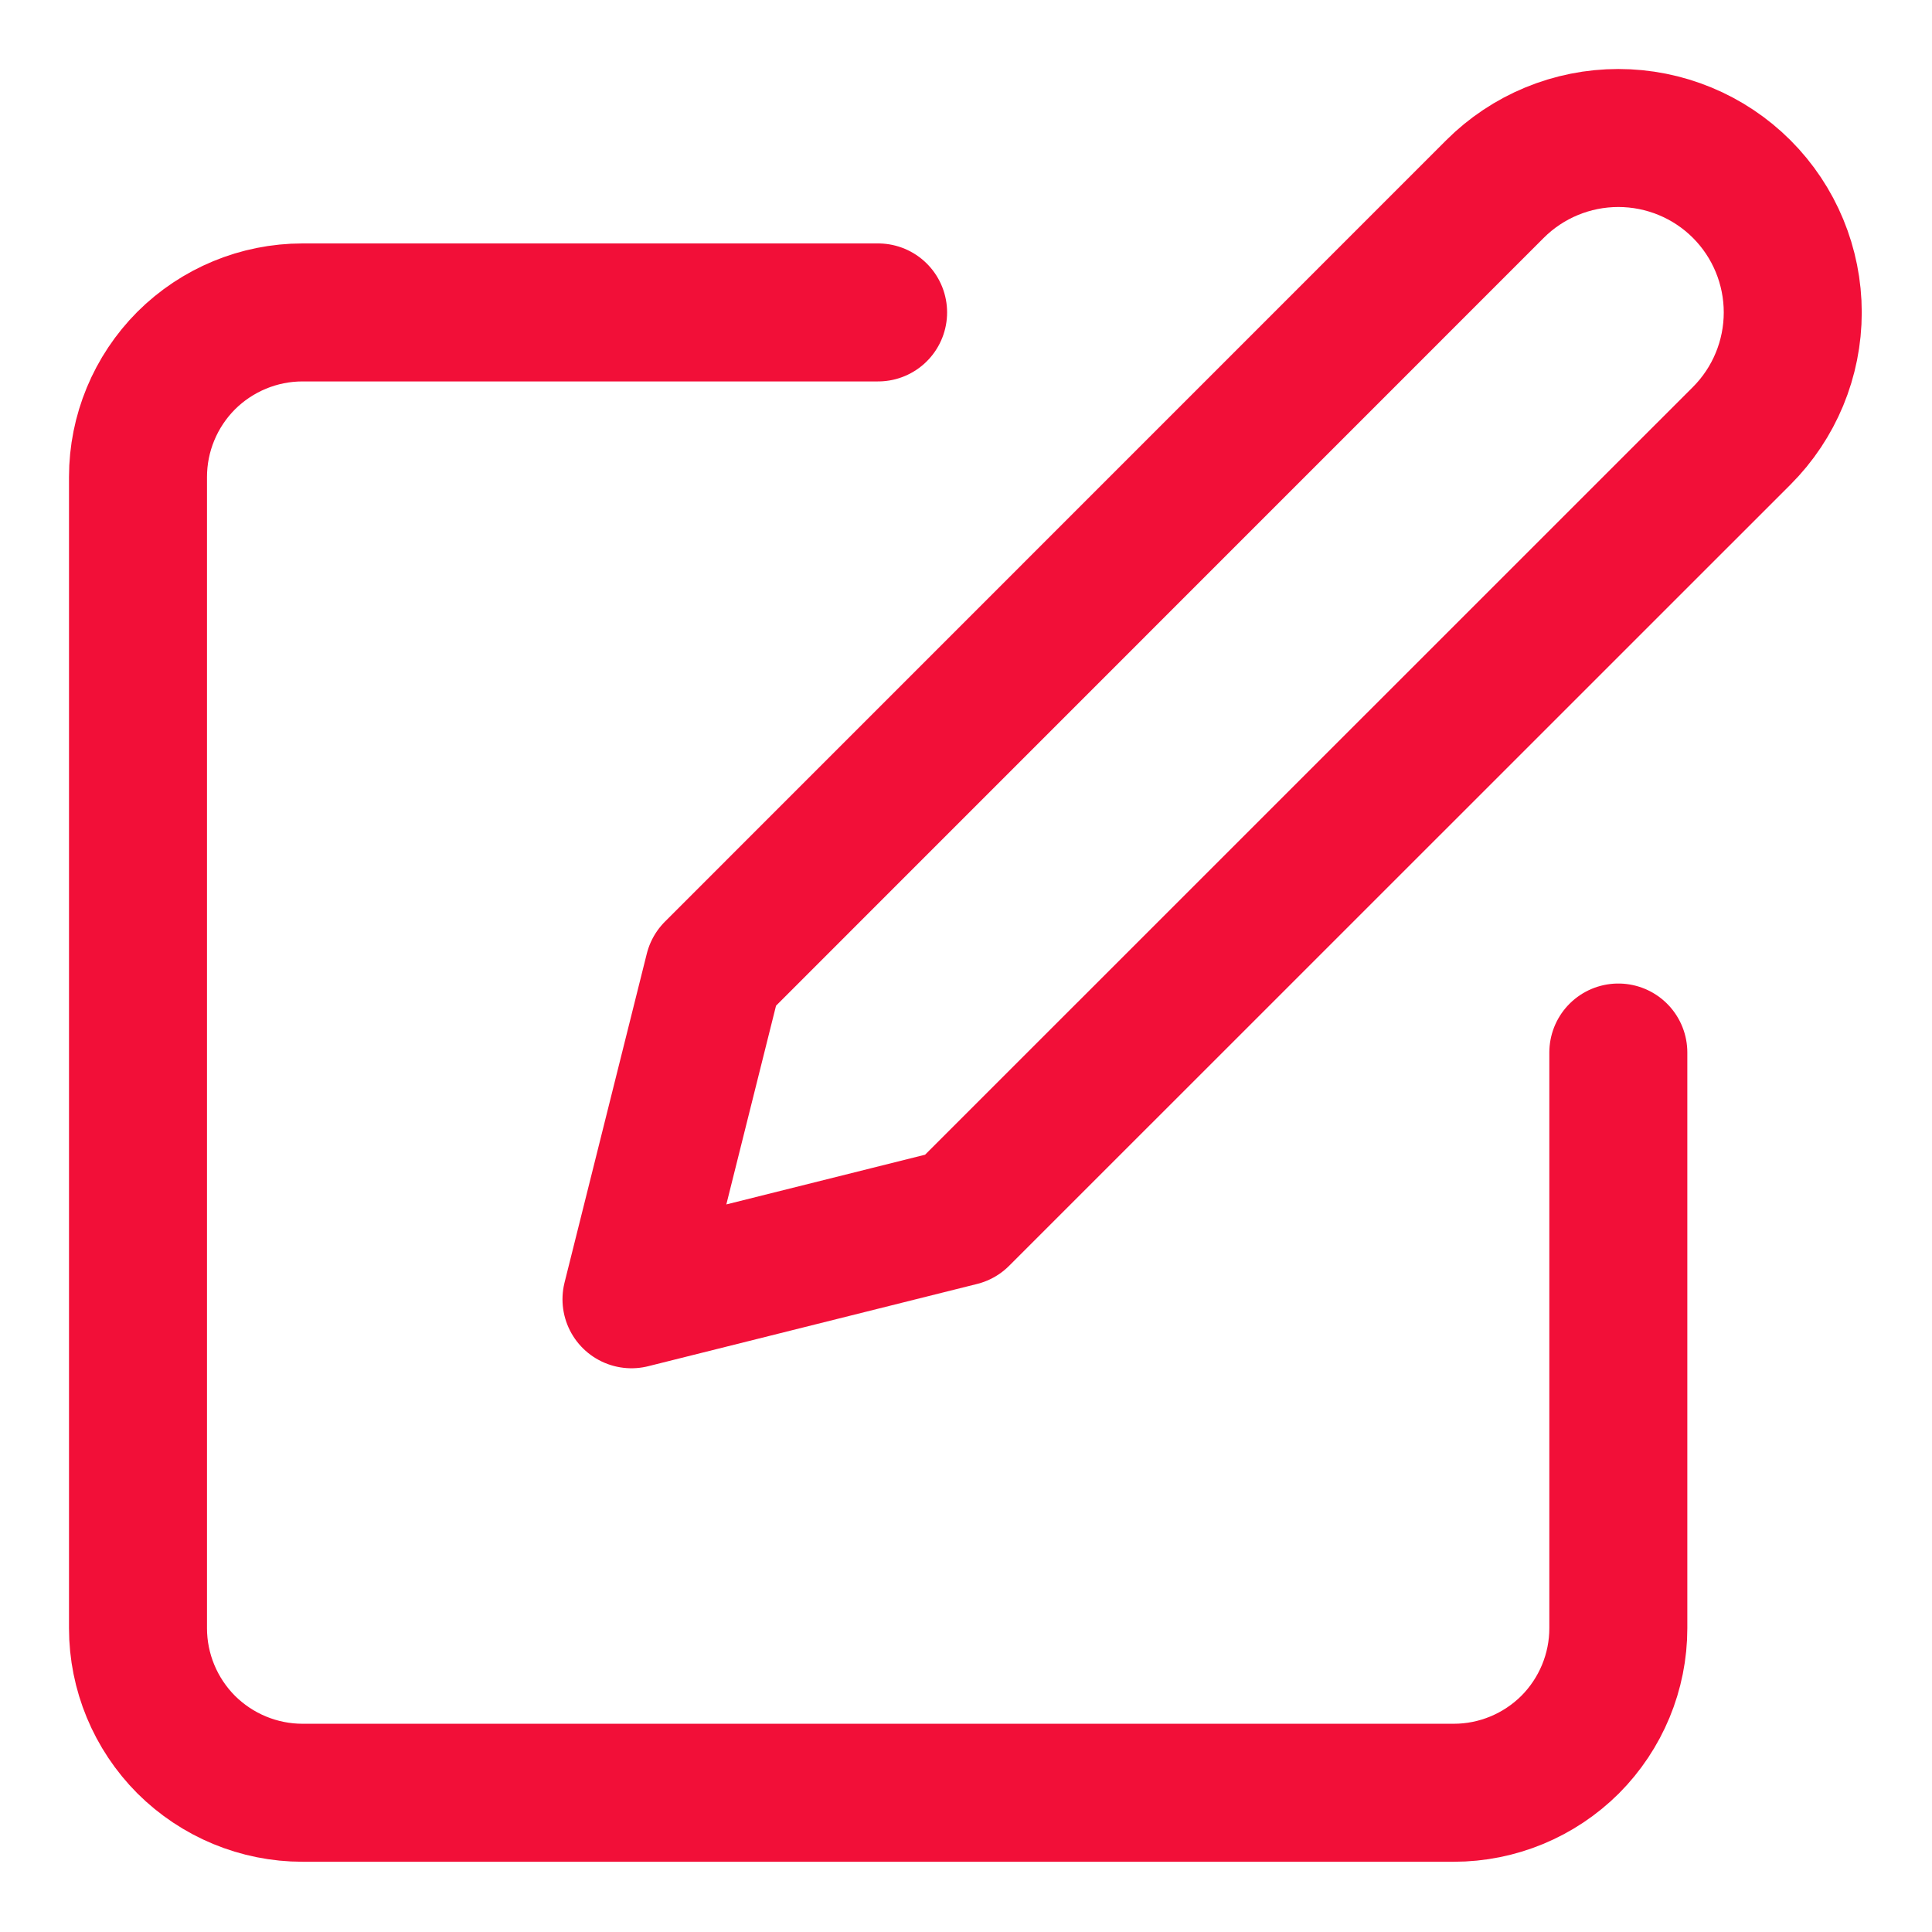
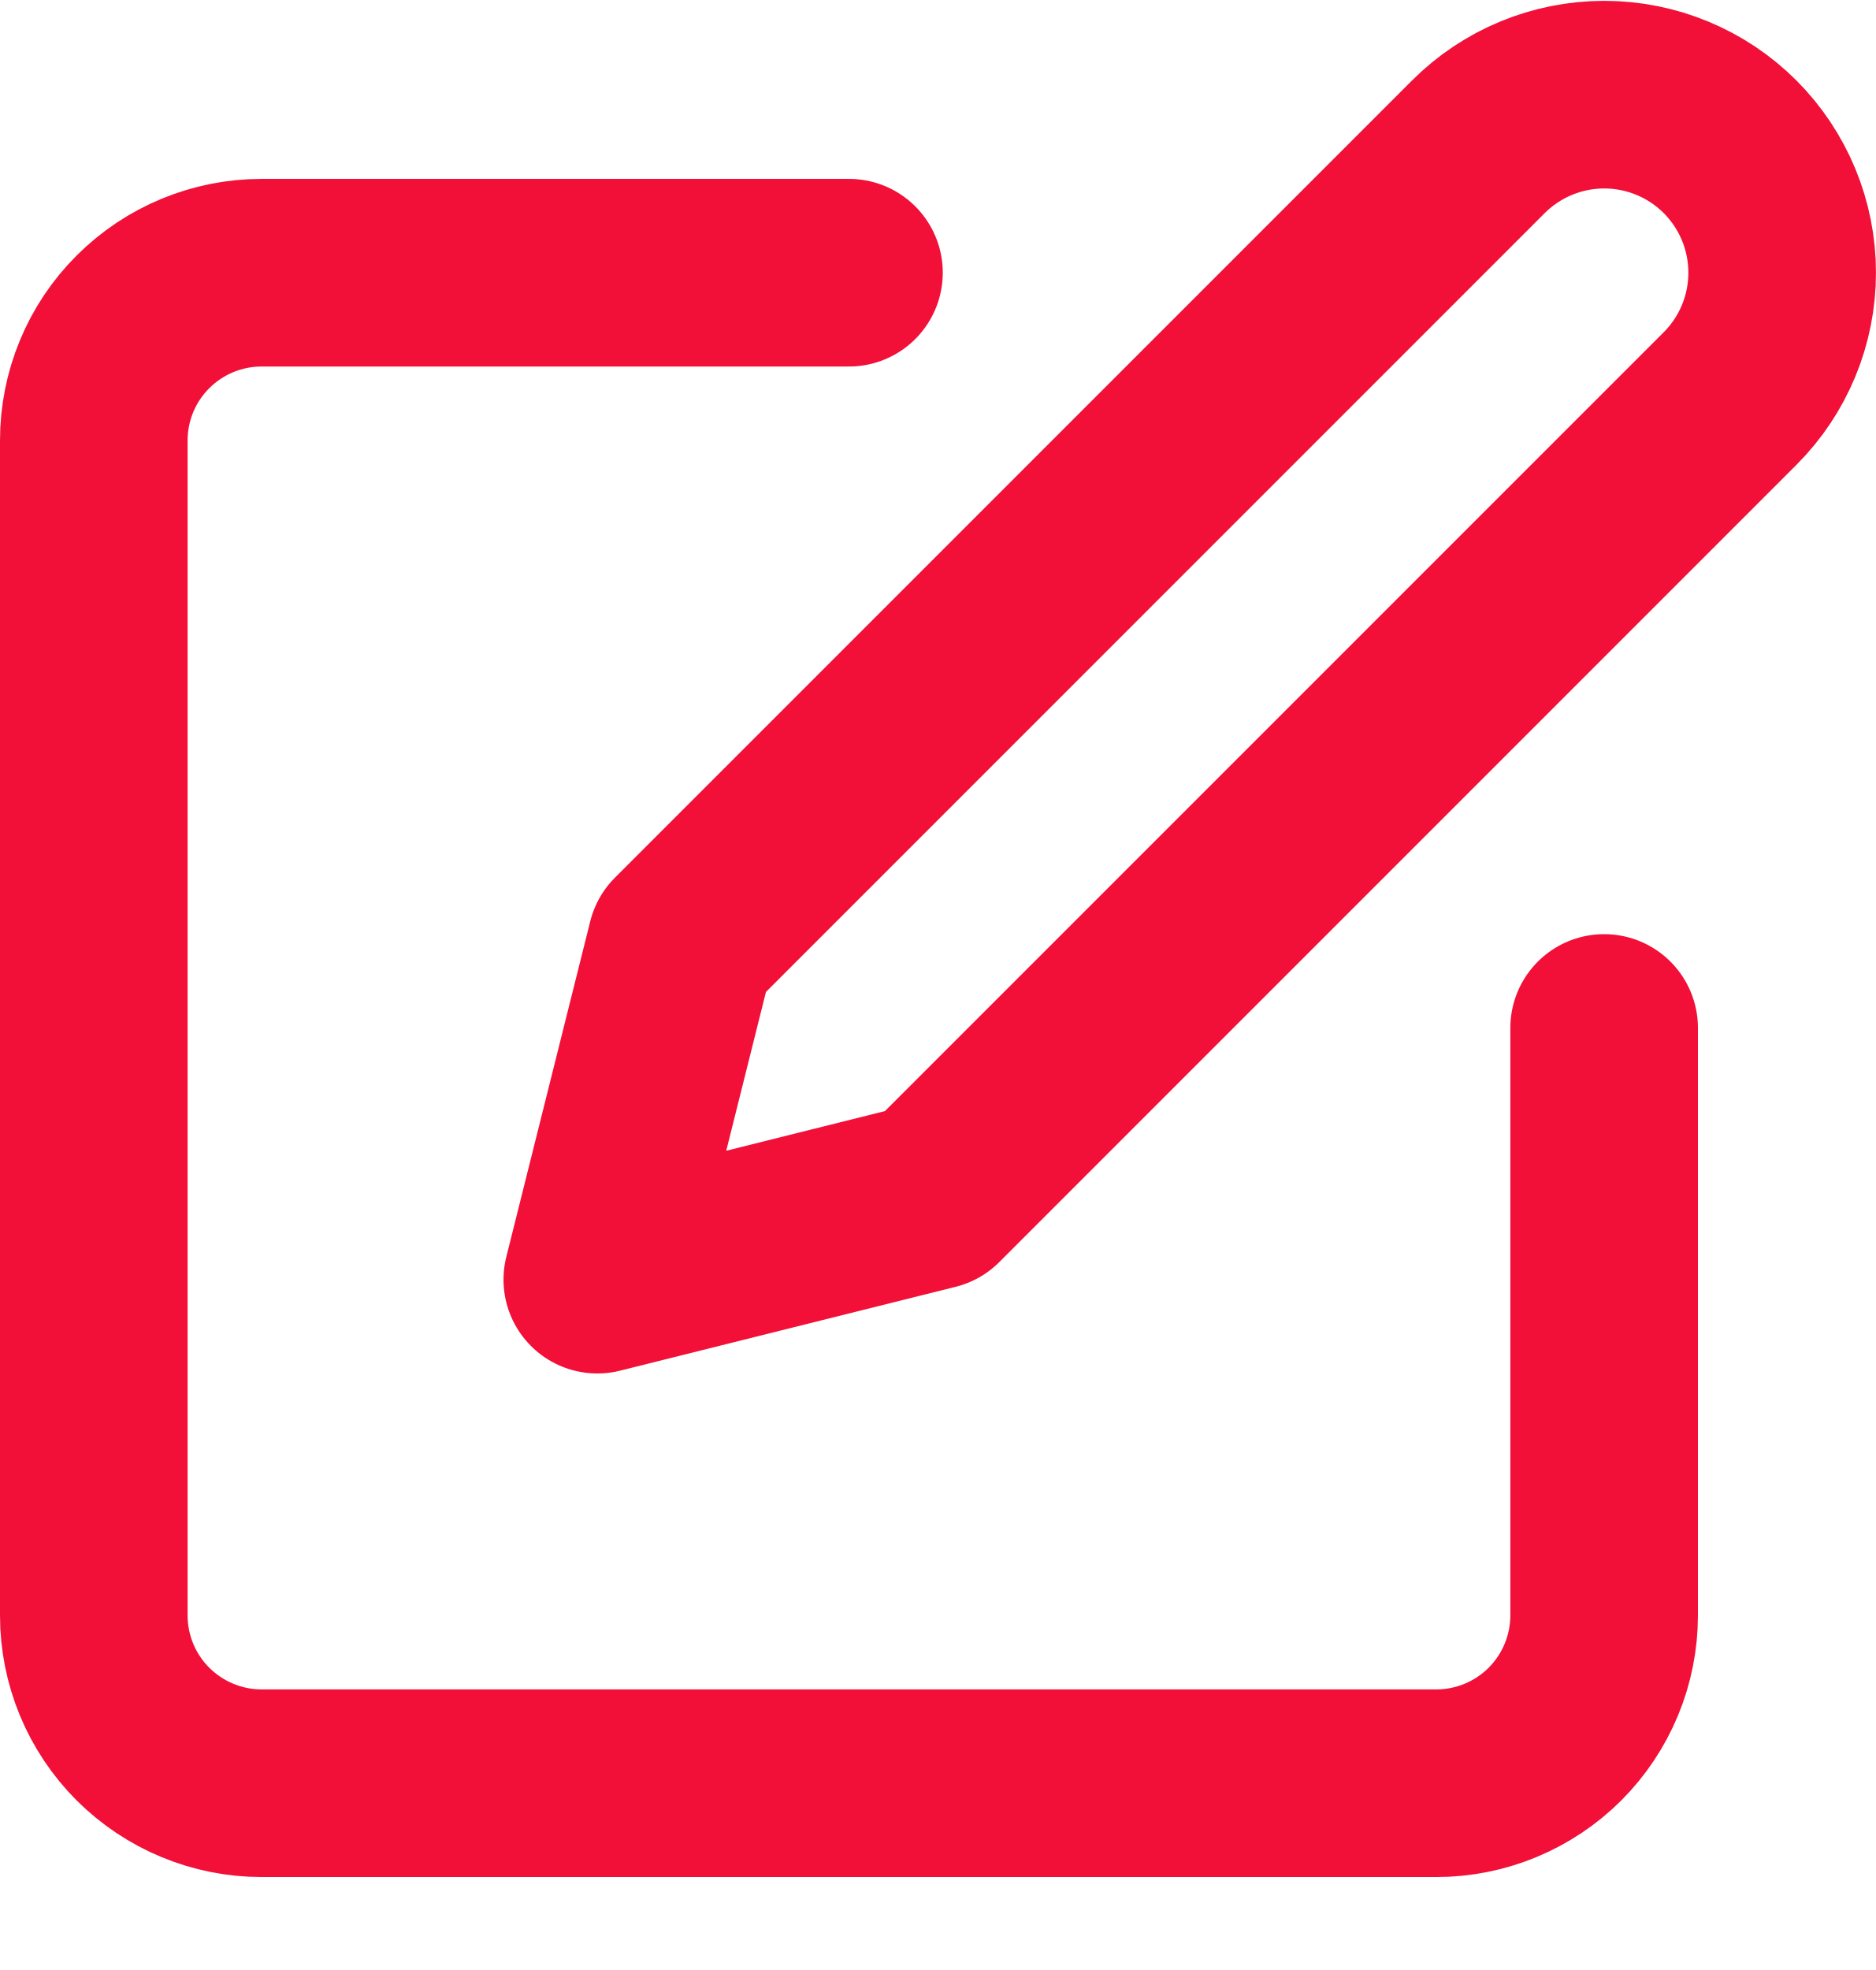
- <svg xmlns="http://www.w3.org/2000/svg" width="14" height="14" viewBox="0 0 14 14" fill="none">
-   <path d="M6.363 2.264H2.192C1.876 2.264 1.573 2.39 1.349 2.613C1.126 2.837 1 3.14 1 3.456V11.799C1 12.115 1.126 12.418 1.349 12.642C1.573 12.865 1.876 12.991 2.192 12.991H10.535C10.851 12.991 11.154 12.865 11.378 12.642C11.601 12.418 11.727 12.115 11.727 11.799V7.627" stroke="#F20F38" stroke-linecap="round" stroke-linejoin="round" />
-   <path d="M10.833 1.37C11.07 1.133 11.392 1 11.727 1C12.062 1 12.384 1.133 12.621 1.37C12.858 1.607 12.991 1.929 12.991 2.264C12.991 2.599 12.858 2.921 12.621 3.158L6.959 8.819L4.576 9.415L5.172 7.032L10.833 1.37Z" stroke="#F20F38" stroke-linecap="round" stroke-linejoin="round" />
+ <svg xmlns="http://www.w3.org/2000/svg" width="20" height="21" viewBox="0 0 20 21" fill="none">
+   <path d="M9.051 2.907H2.789C2.315 2.907 1.86 3.095 1.524 3.431C1.188 3.766 1 4.221 1 4.696V17.22C1 17.694 1.188 18.149 1.524 18.485C1.86 18.82 2.315 19.009 2.789 19.009H15.313C15.787 19.009 16.242 18.82 16.578 18.485C16.913 18.149 17.102 17.694 17.102 17.22V10.958" stroke="#F20F38" stroke-width="2" stroke-linecap="round" stroke-linejoin="round" />
+   <path d="M15.761 1.565C16.117 1.209 16.599 1.009 17.103 1.009C17.606 1.009 18.089 1.209 18.445 1.565C18.8 1.921 19 2.403 19 2.907C19 3.41 18.8 3.893 18.445 4.248L9.946 12.747L6.368 13.641L7.263 10.063L15.761 1.565Z" stroke="#F20F38" stroke-width="2" stroke-linecap="round" stroke-linejoin="round" />
</svg>
